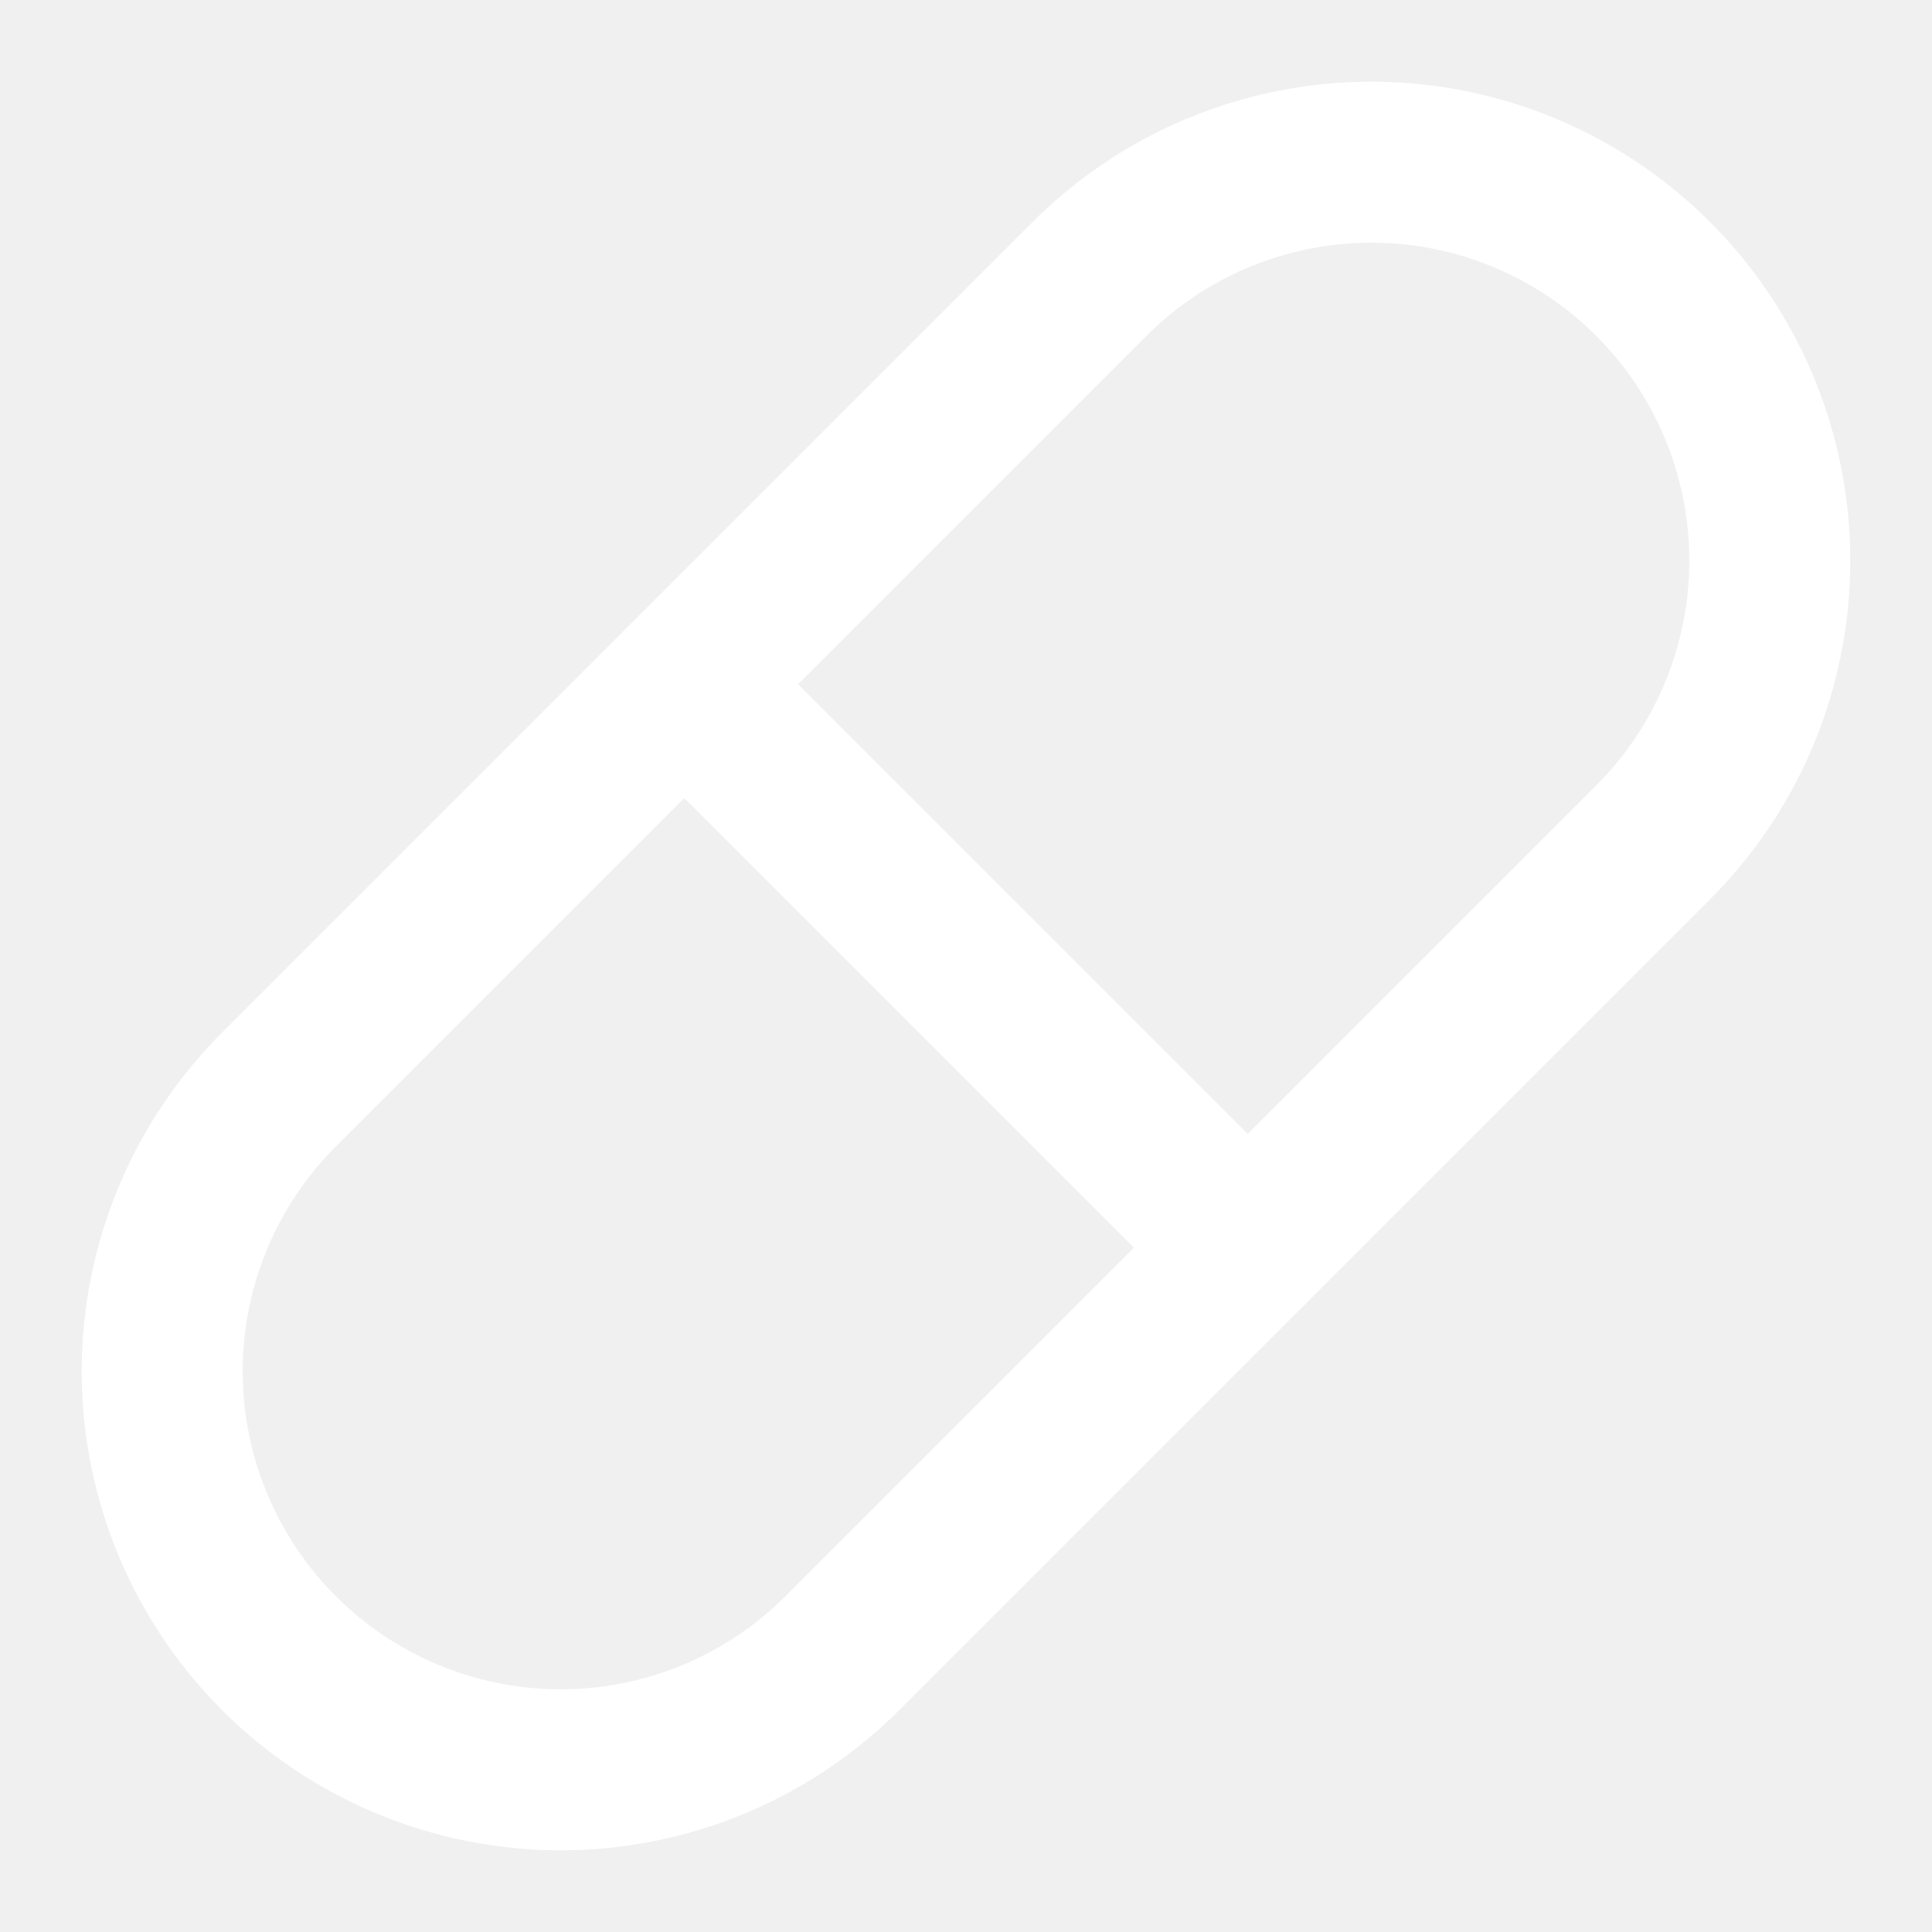
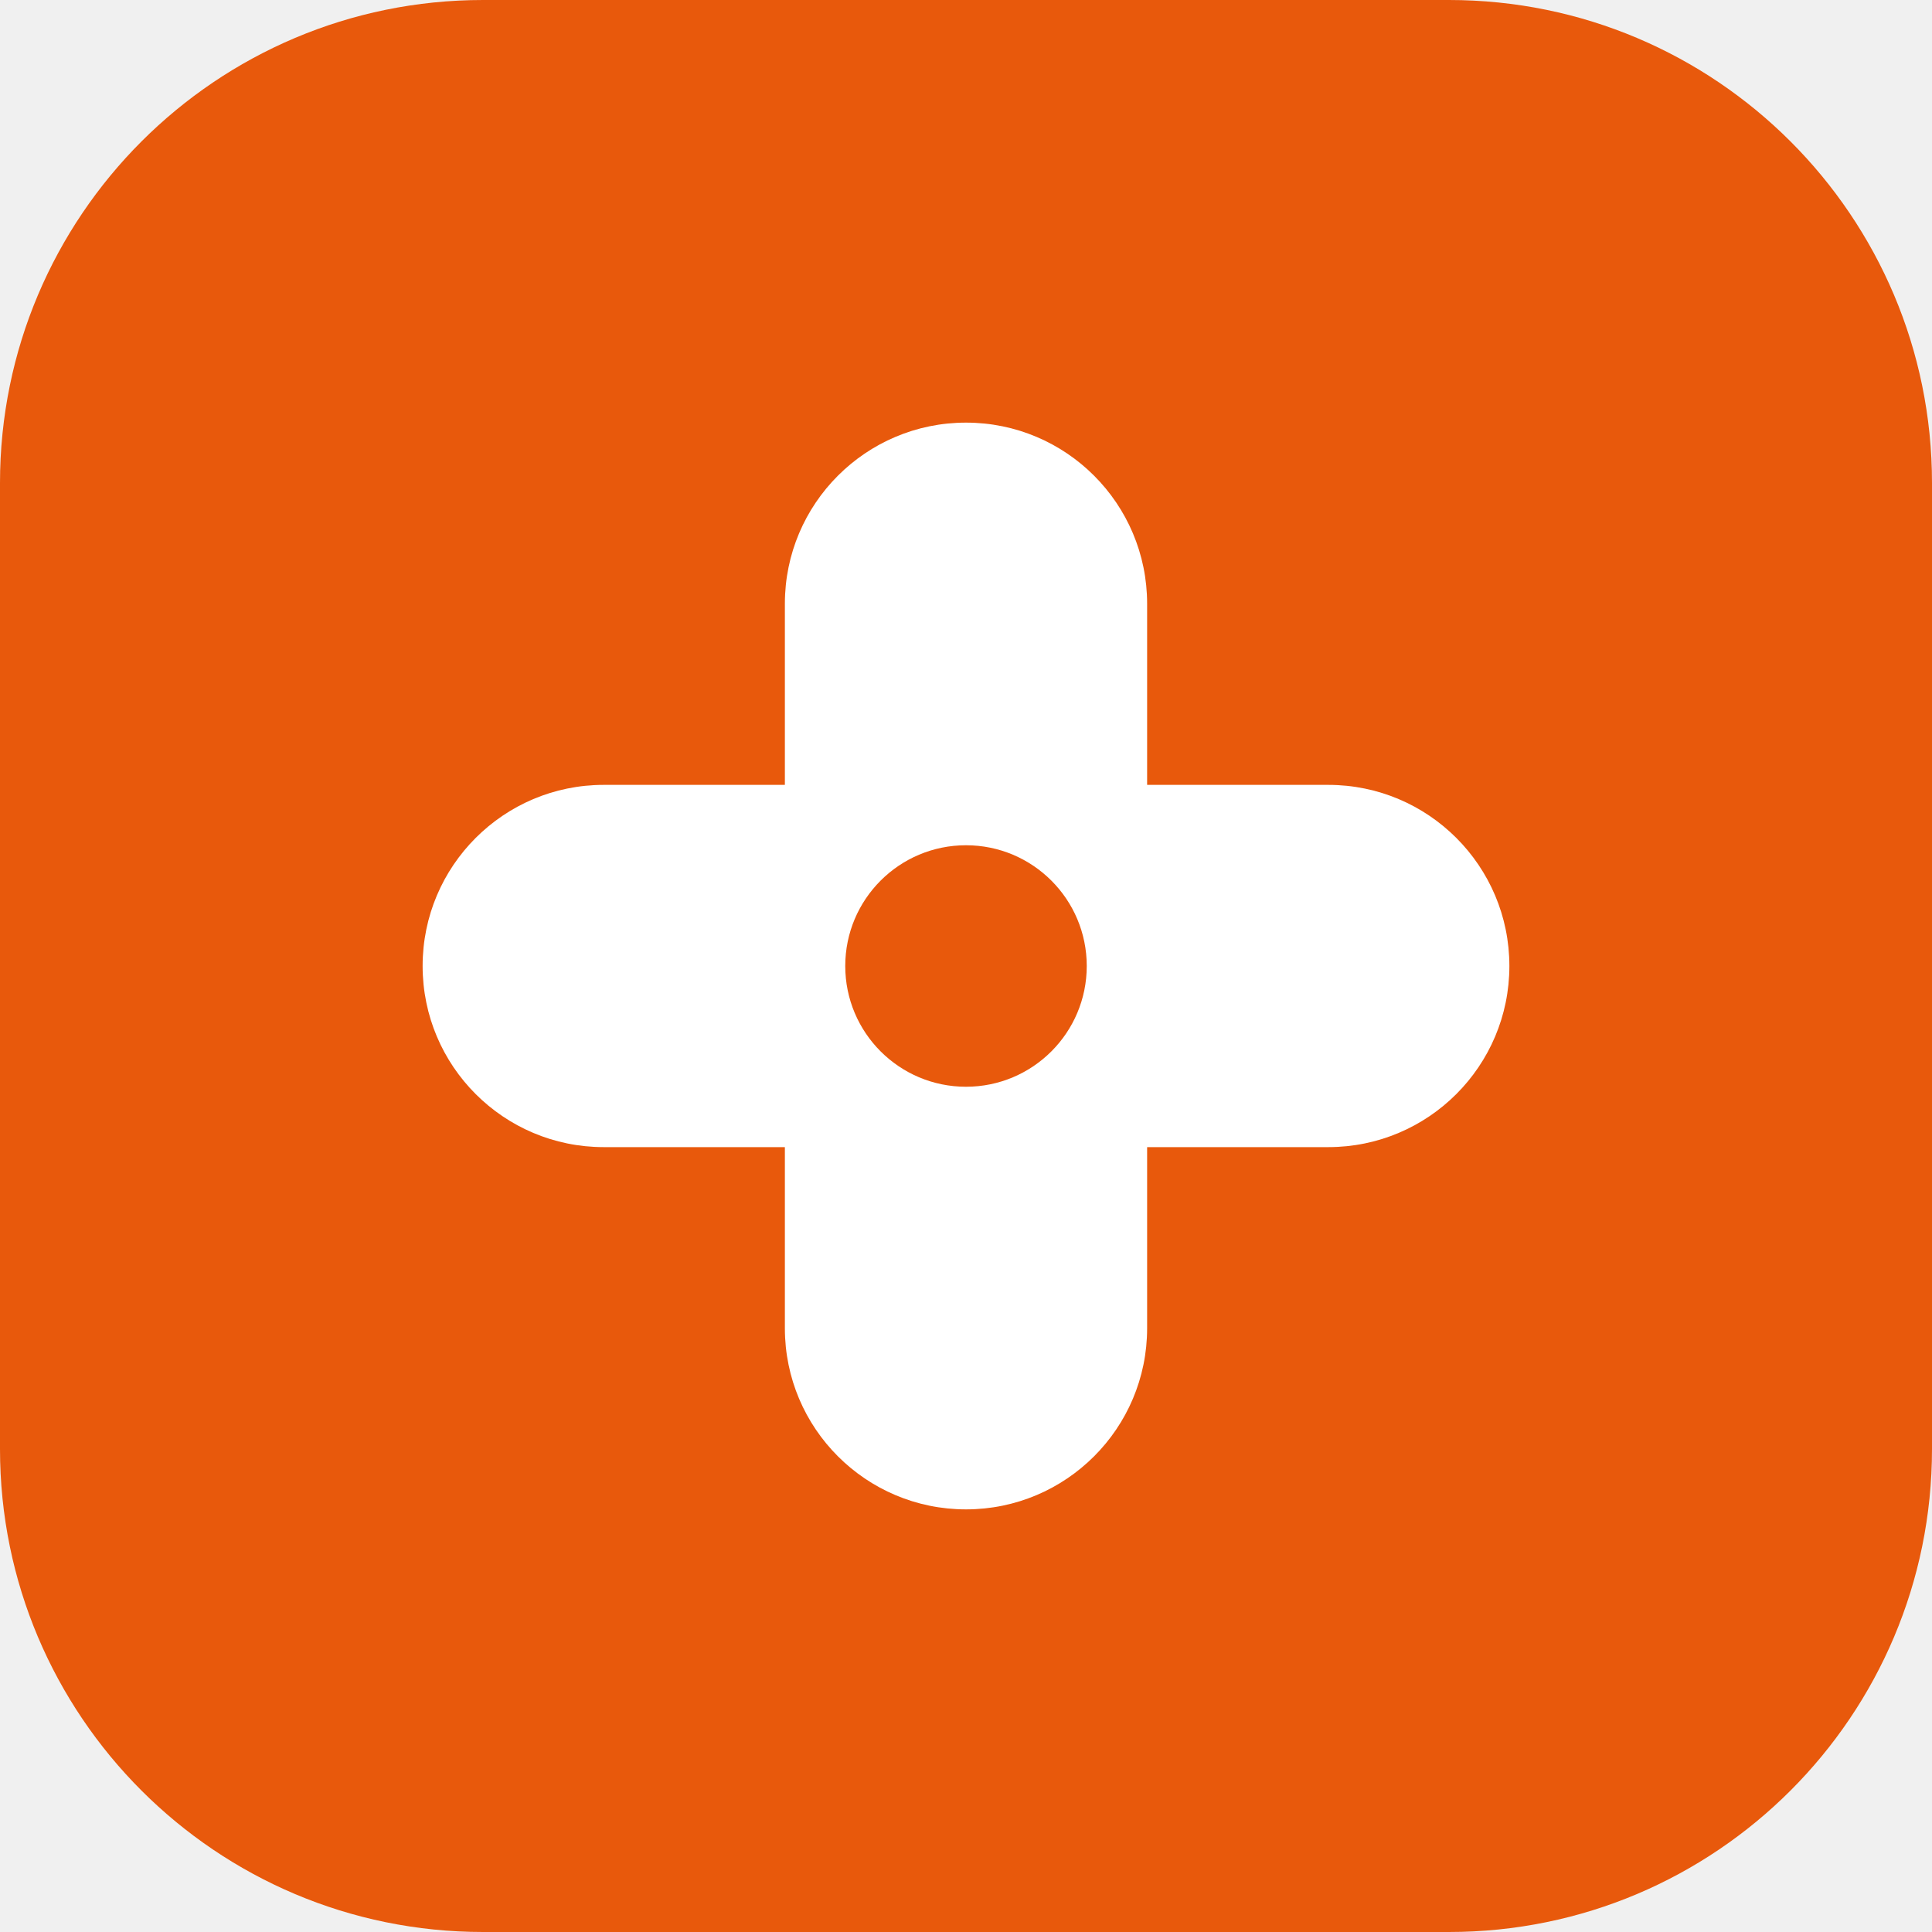
- <svg xmlns="http://www.w3.org/2000/svg" width="32" height="32" viewBox="0 0 24 24" fill="none" stroke="white" stroke-width="2" stroke-linecap="round" stroke-linejoin="round">
-   <defs>
-     <linearGradient id="gradient" x1="0%" y1="0%" x2="100%" y2="100%">
-       <stop offset="0%" style="stop-color:#667eea;stop-opacity:1" />
-       <stop offset="100%" style="stop-color:#764ba2;stop-opacity:1" />
-     </linearGradient>
-   </defs>
-   <path d="m10.5 20.5 10-10a4.95 4.95 0 1 0-7-7l-10 10a4.95 4.95 0 1 0 7 7Z" stroke="white" stroke-width="2" fill="none" />
-   <path d="m8.5 8.5 7 7" stroke="white" stroke-width="2" />
+ <svg xmlns="http://www.w3.org/2000/svg" width="32" height="32" viewBox="0 0 32 32" fill="none">
+   <rect width="32" height="32" rx="8" fill="#E8590C" />
+   <rect x="13" y="7" width="6" height="18" rx="3" fill="white" />
+   <rect x="7" y="13" width="18" height="6" rx="3" fill="white" />
+   <circle cx="16" cy="16" r="2" fill="#E8590C" />
</svg>
